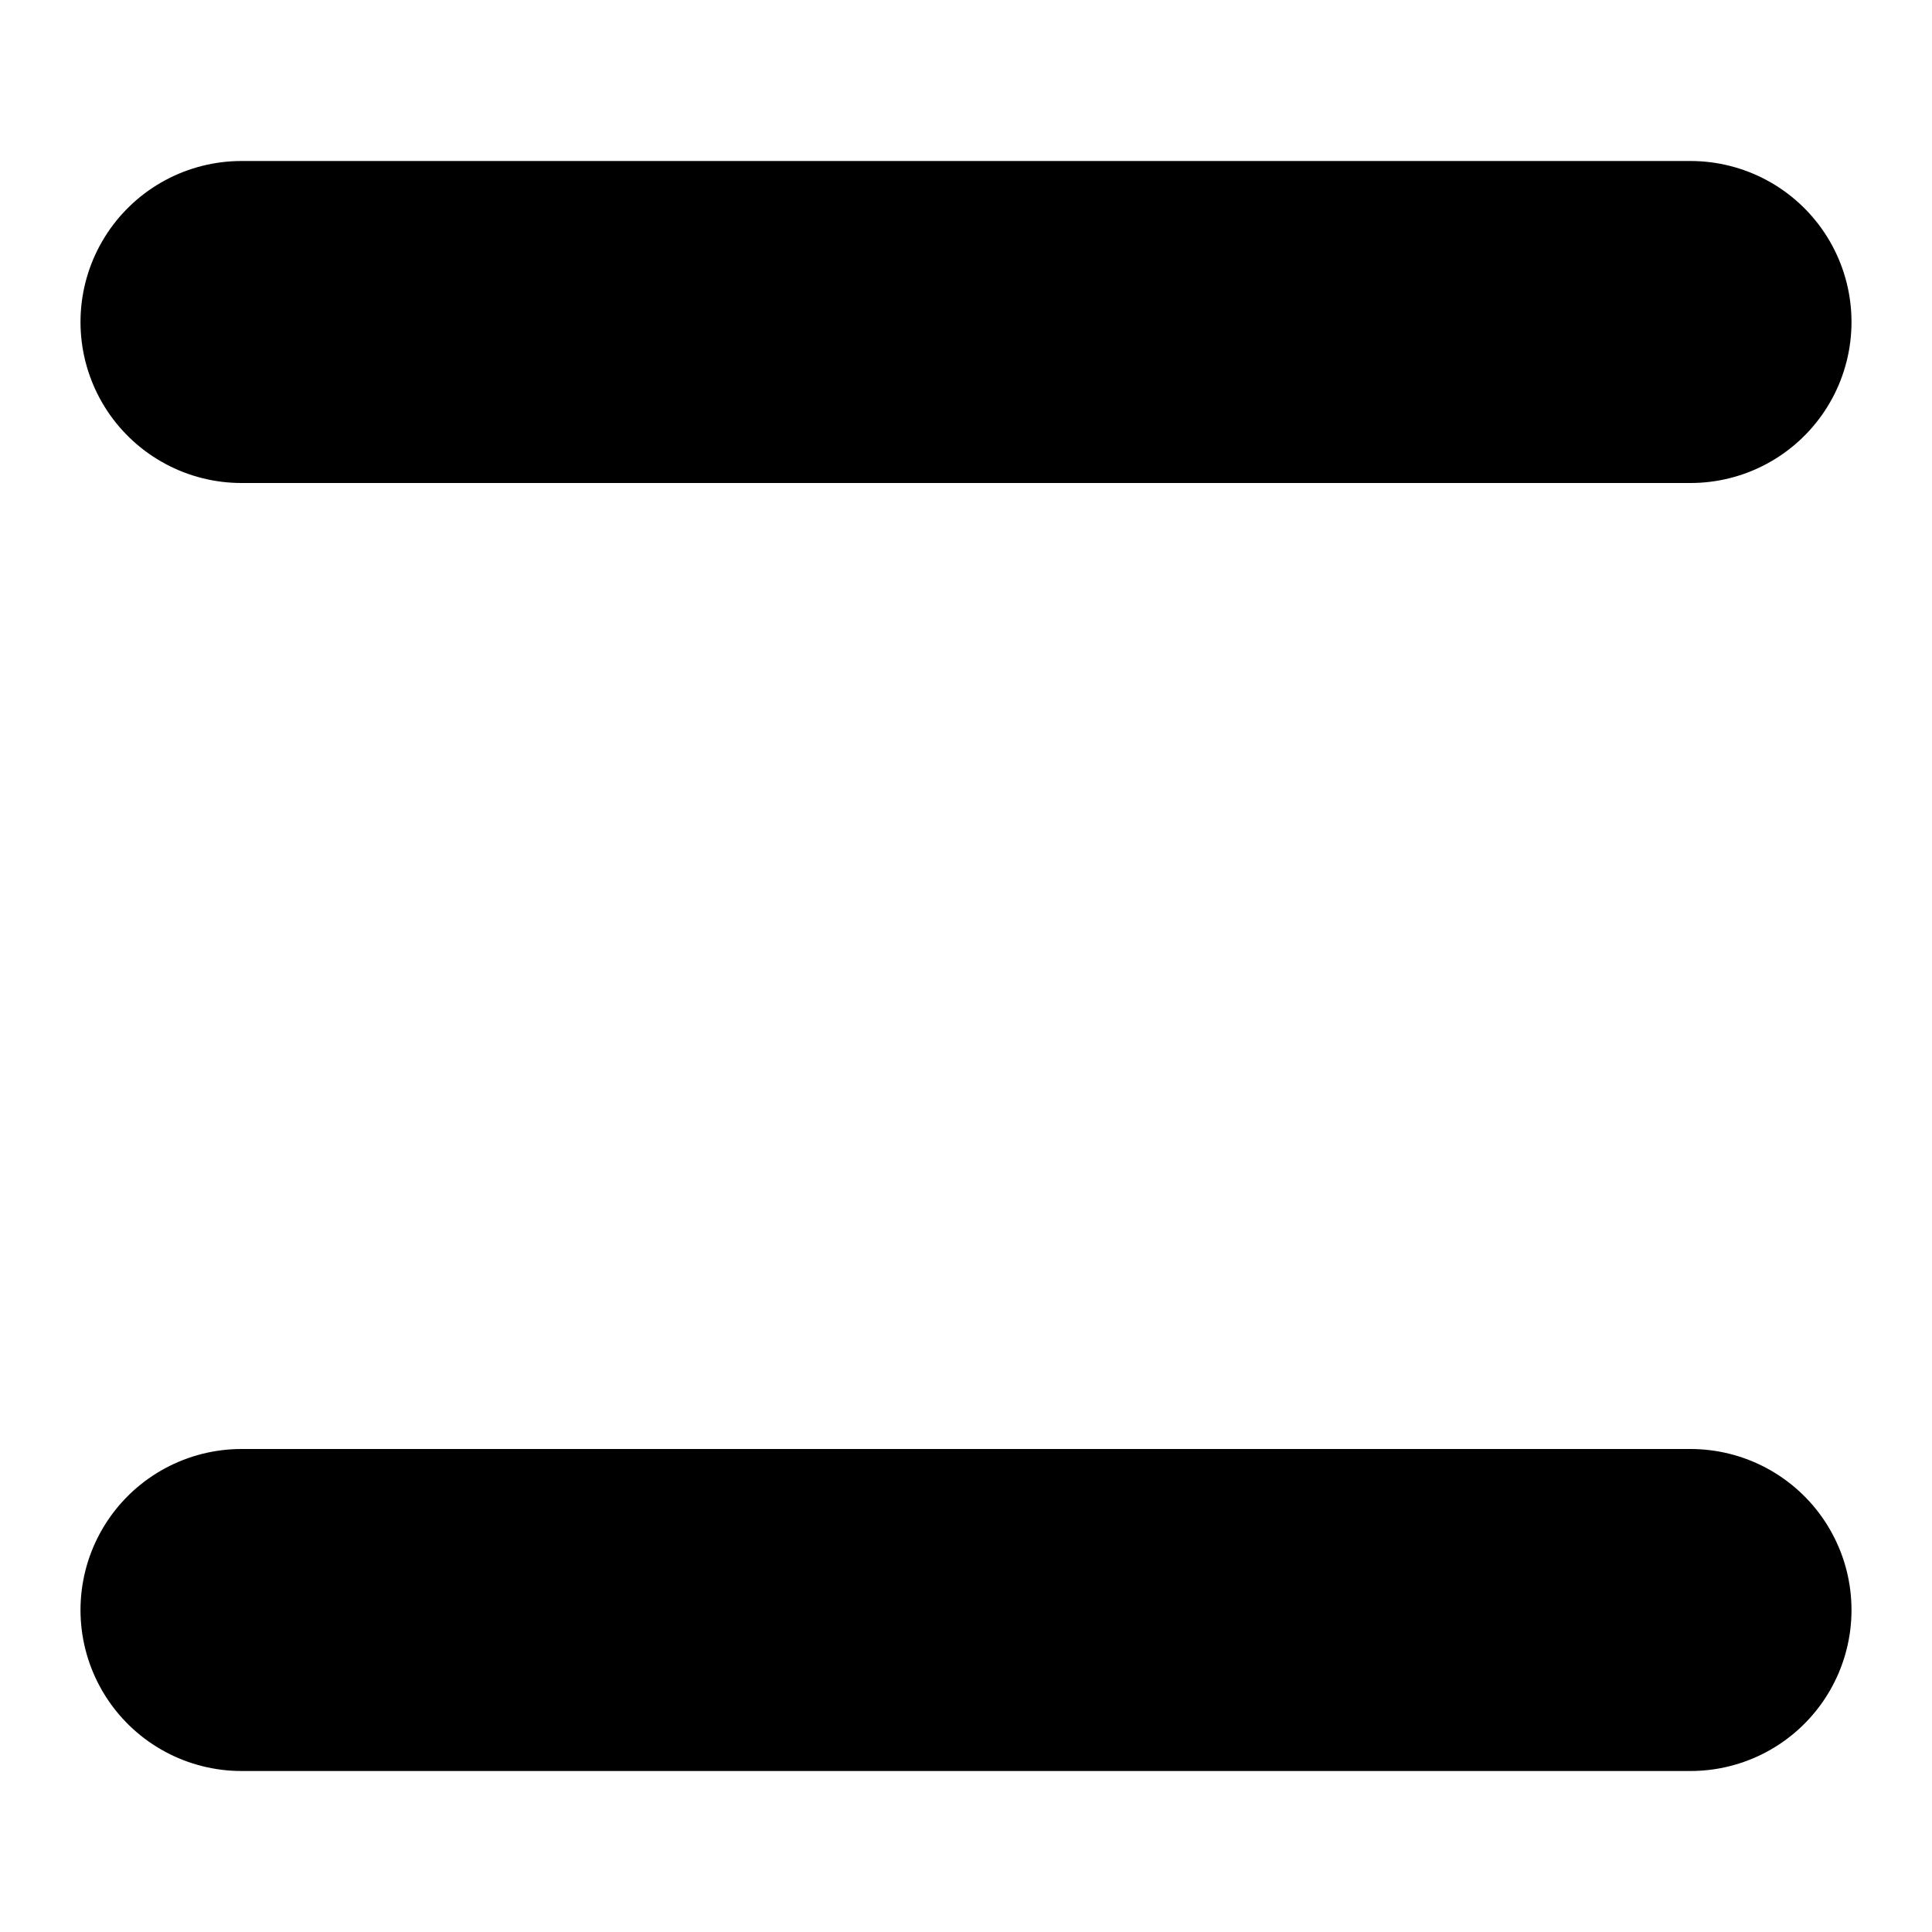
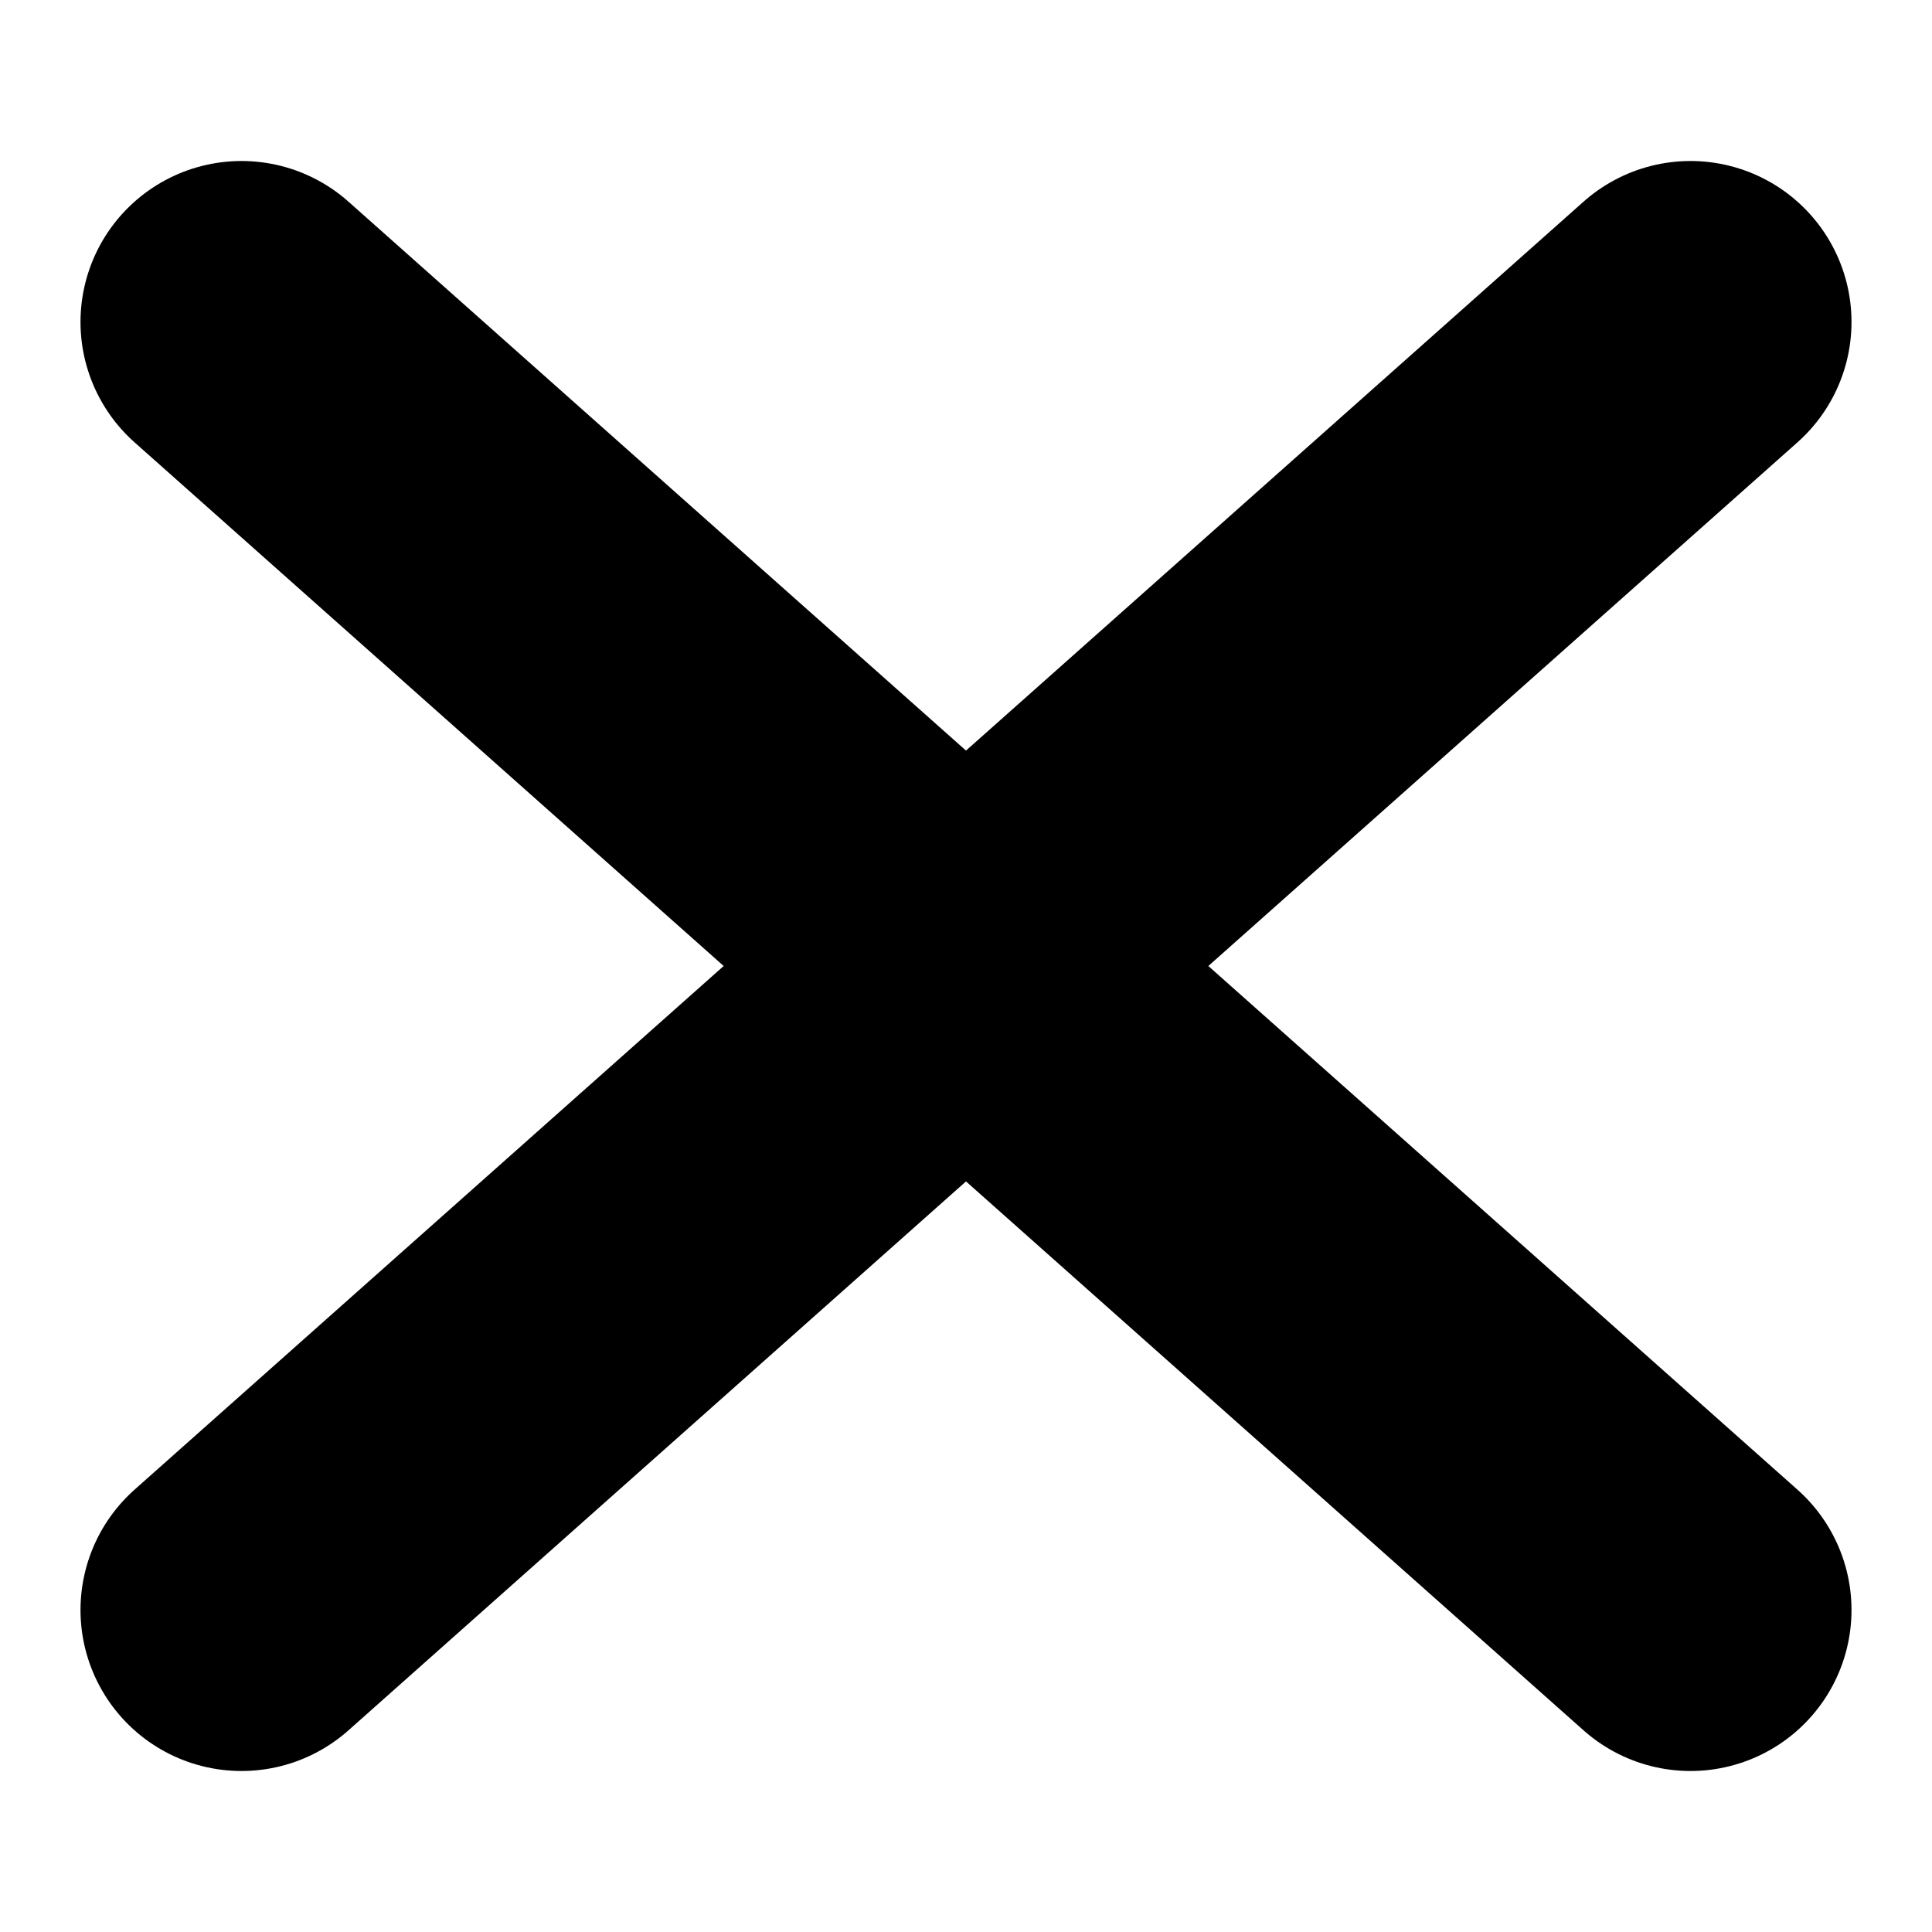
<svg xmlns="http://www.w3.org/2000/svg" width="24" height="24" viewBox="0 0 24 24" fill="none">
  <style>
        polyline {
            stroke: #000;
            stroke-width: 4;
            stroke-linecap: round;
-             transform-origin: 50% 50%;
-         }
-         polyline.top {
-             transform: rotate(-45deg) scaleX(1.34) translate(0, 33.3%);
-         }
-         polyline.btm {
-             transform: rotate(45deg) scaleX(1.34) translate(0, -33.3%);
        }
    </style>
-   <polyline class="top" points="3,4 21,4" />
-   <polyline class="btm" points="3,20 21,20" />
+   <polyline points="3,20 21,4" />
+   <polyline points="3,4 21,20" />
</svg>
